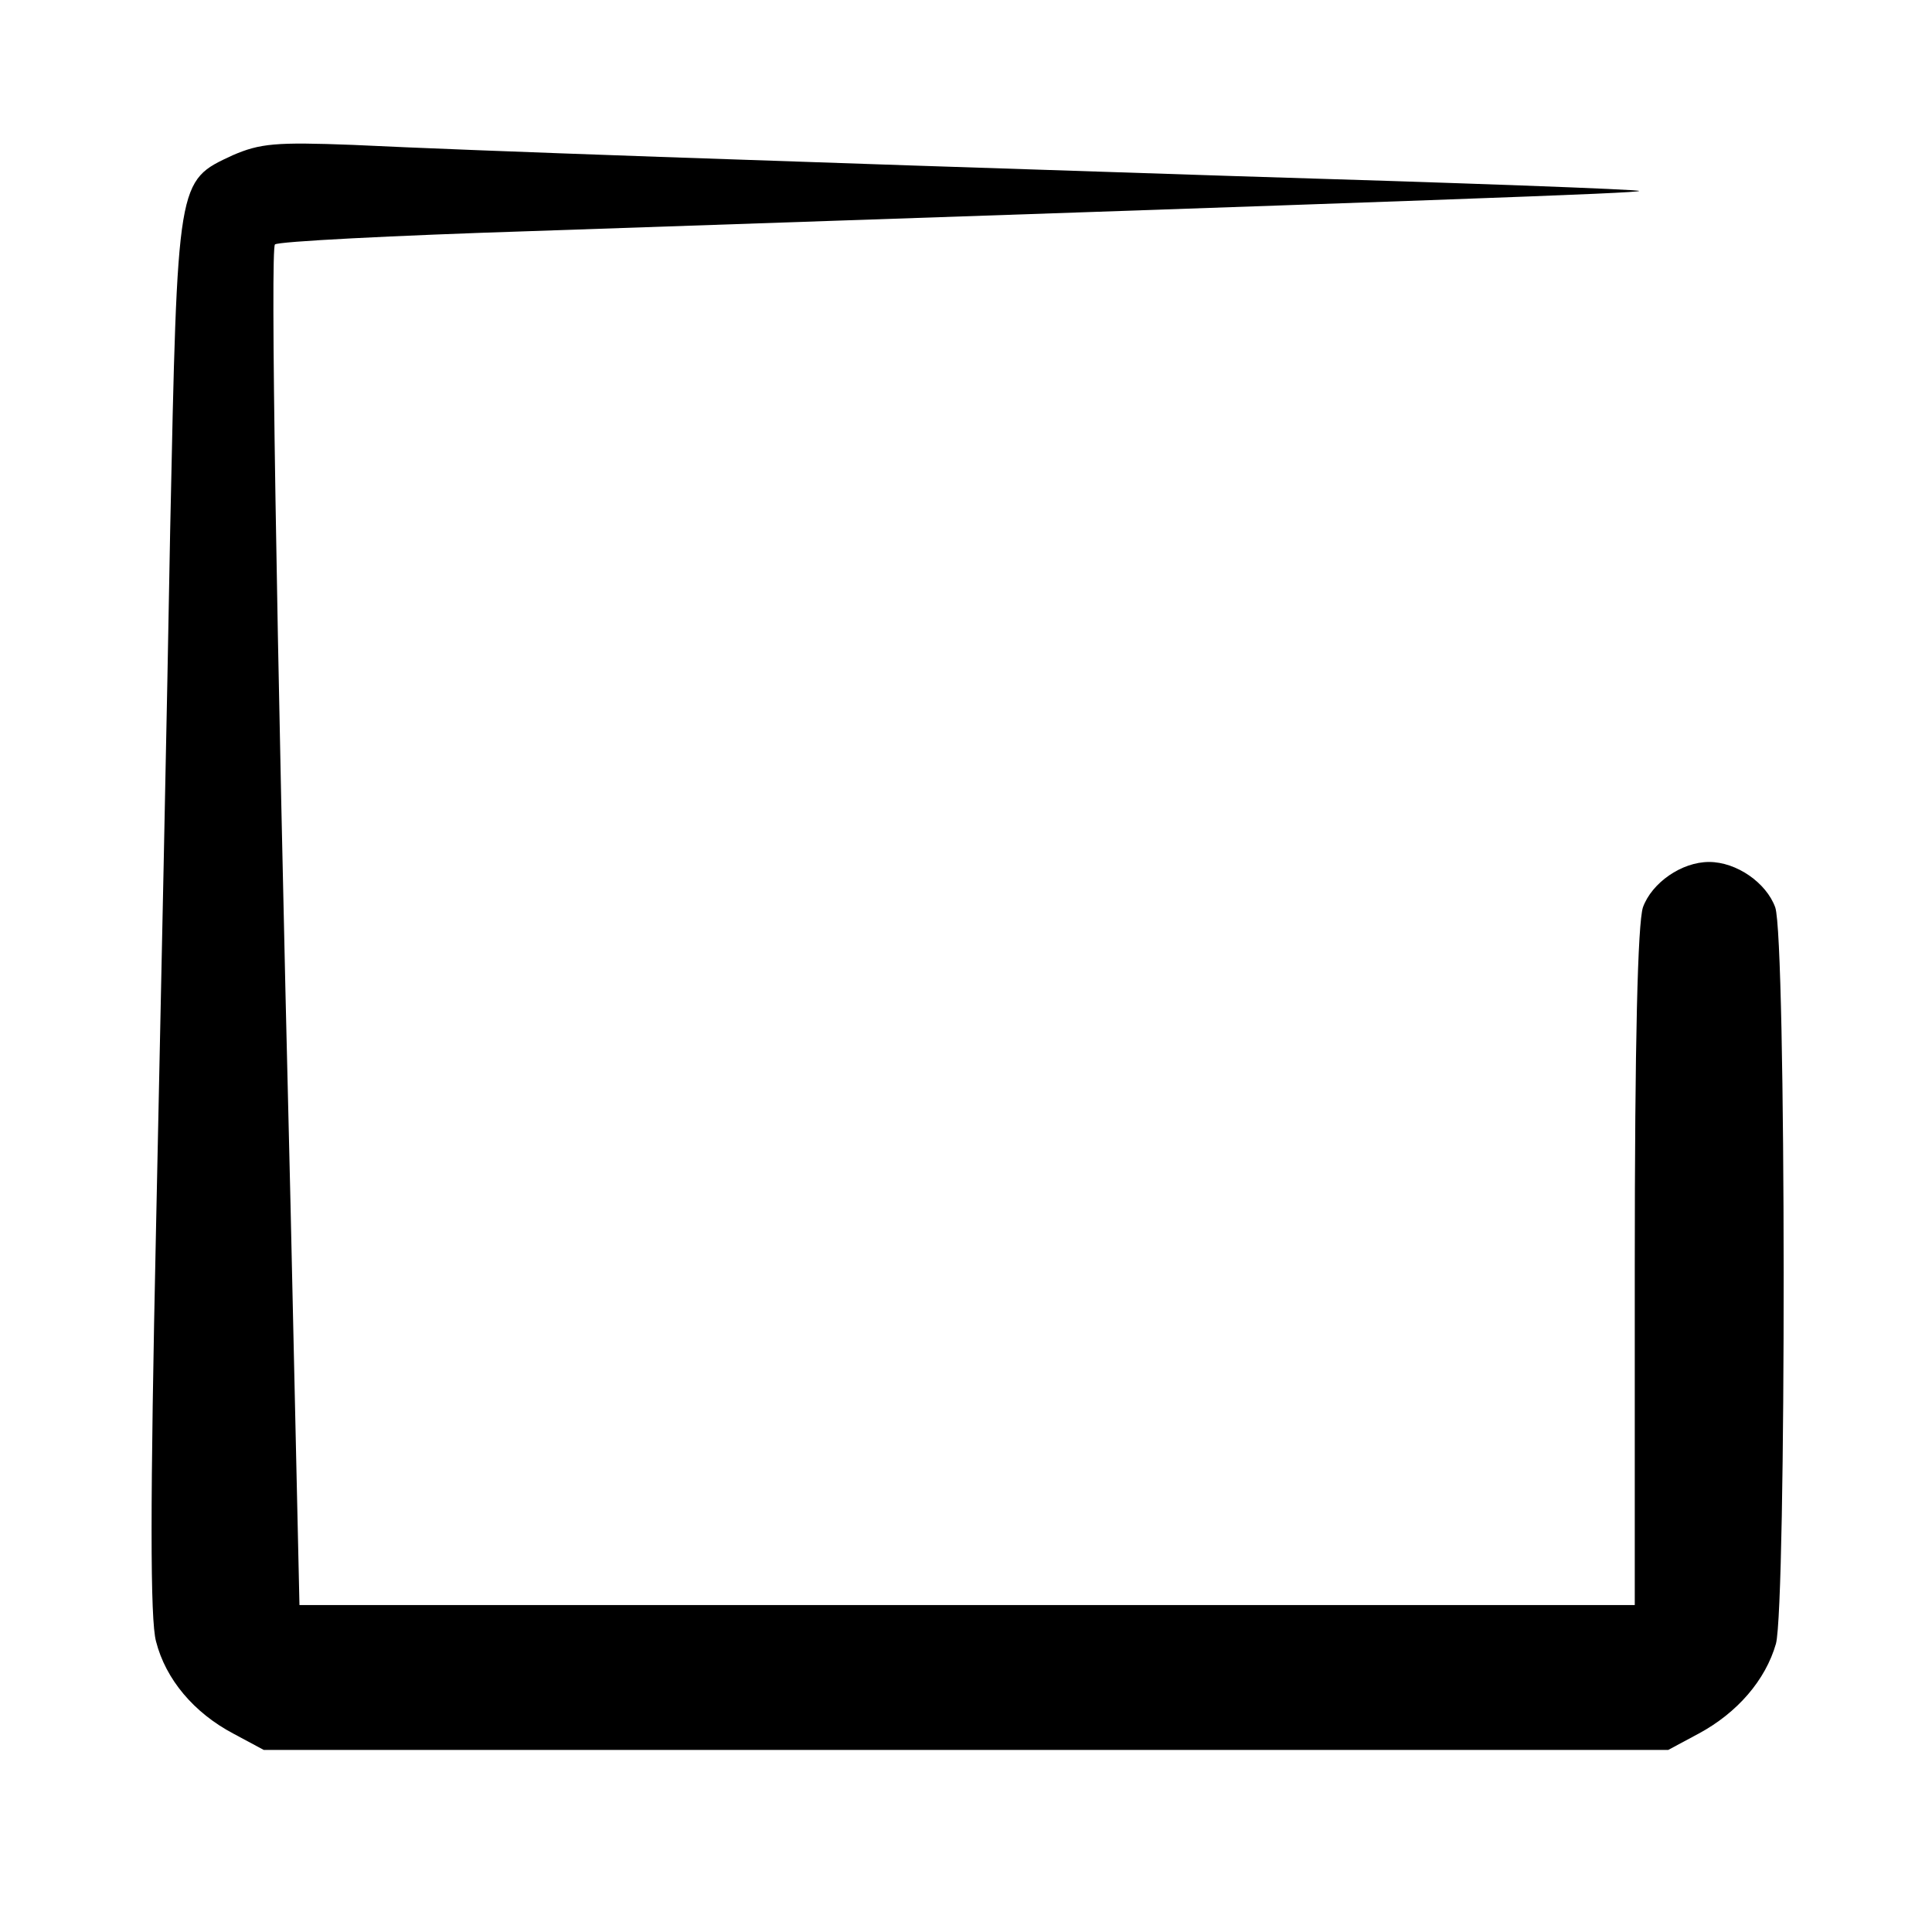
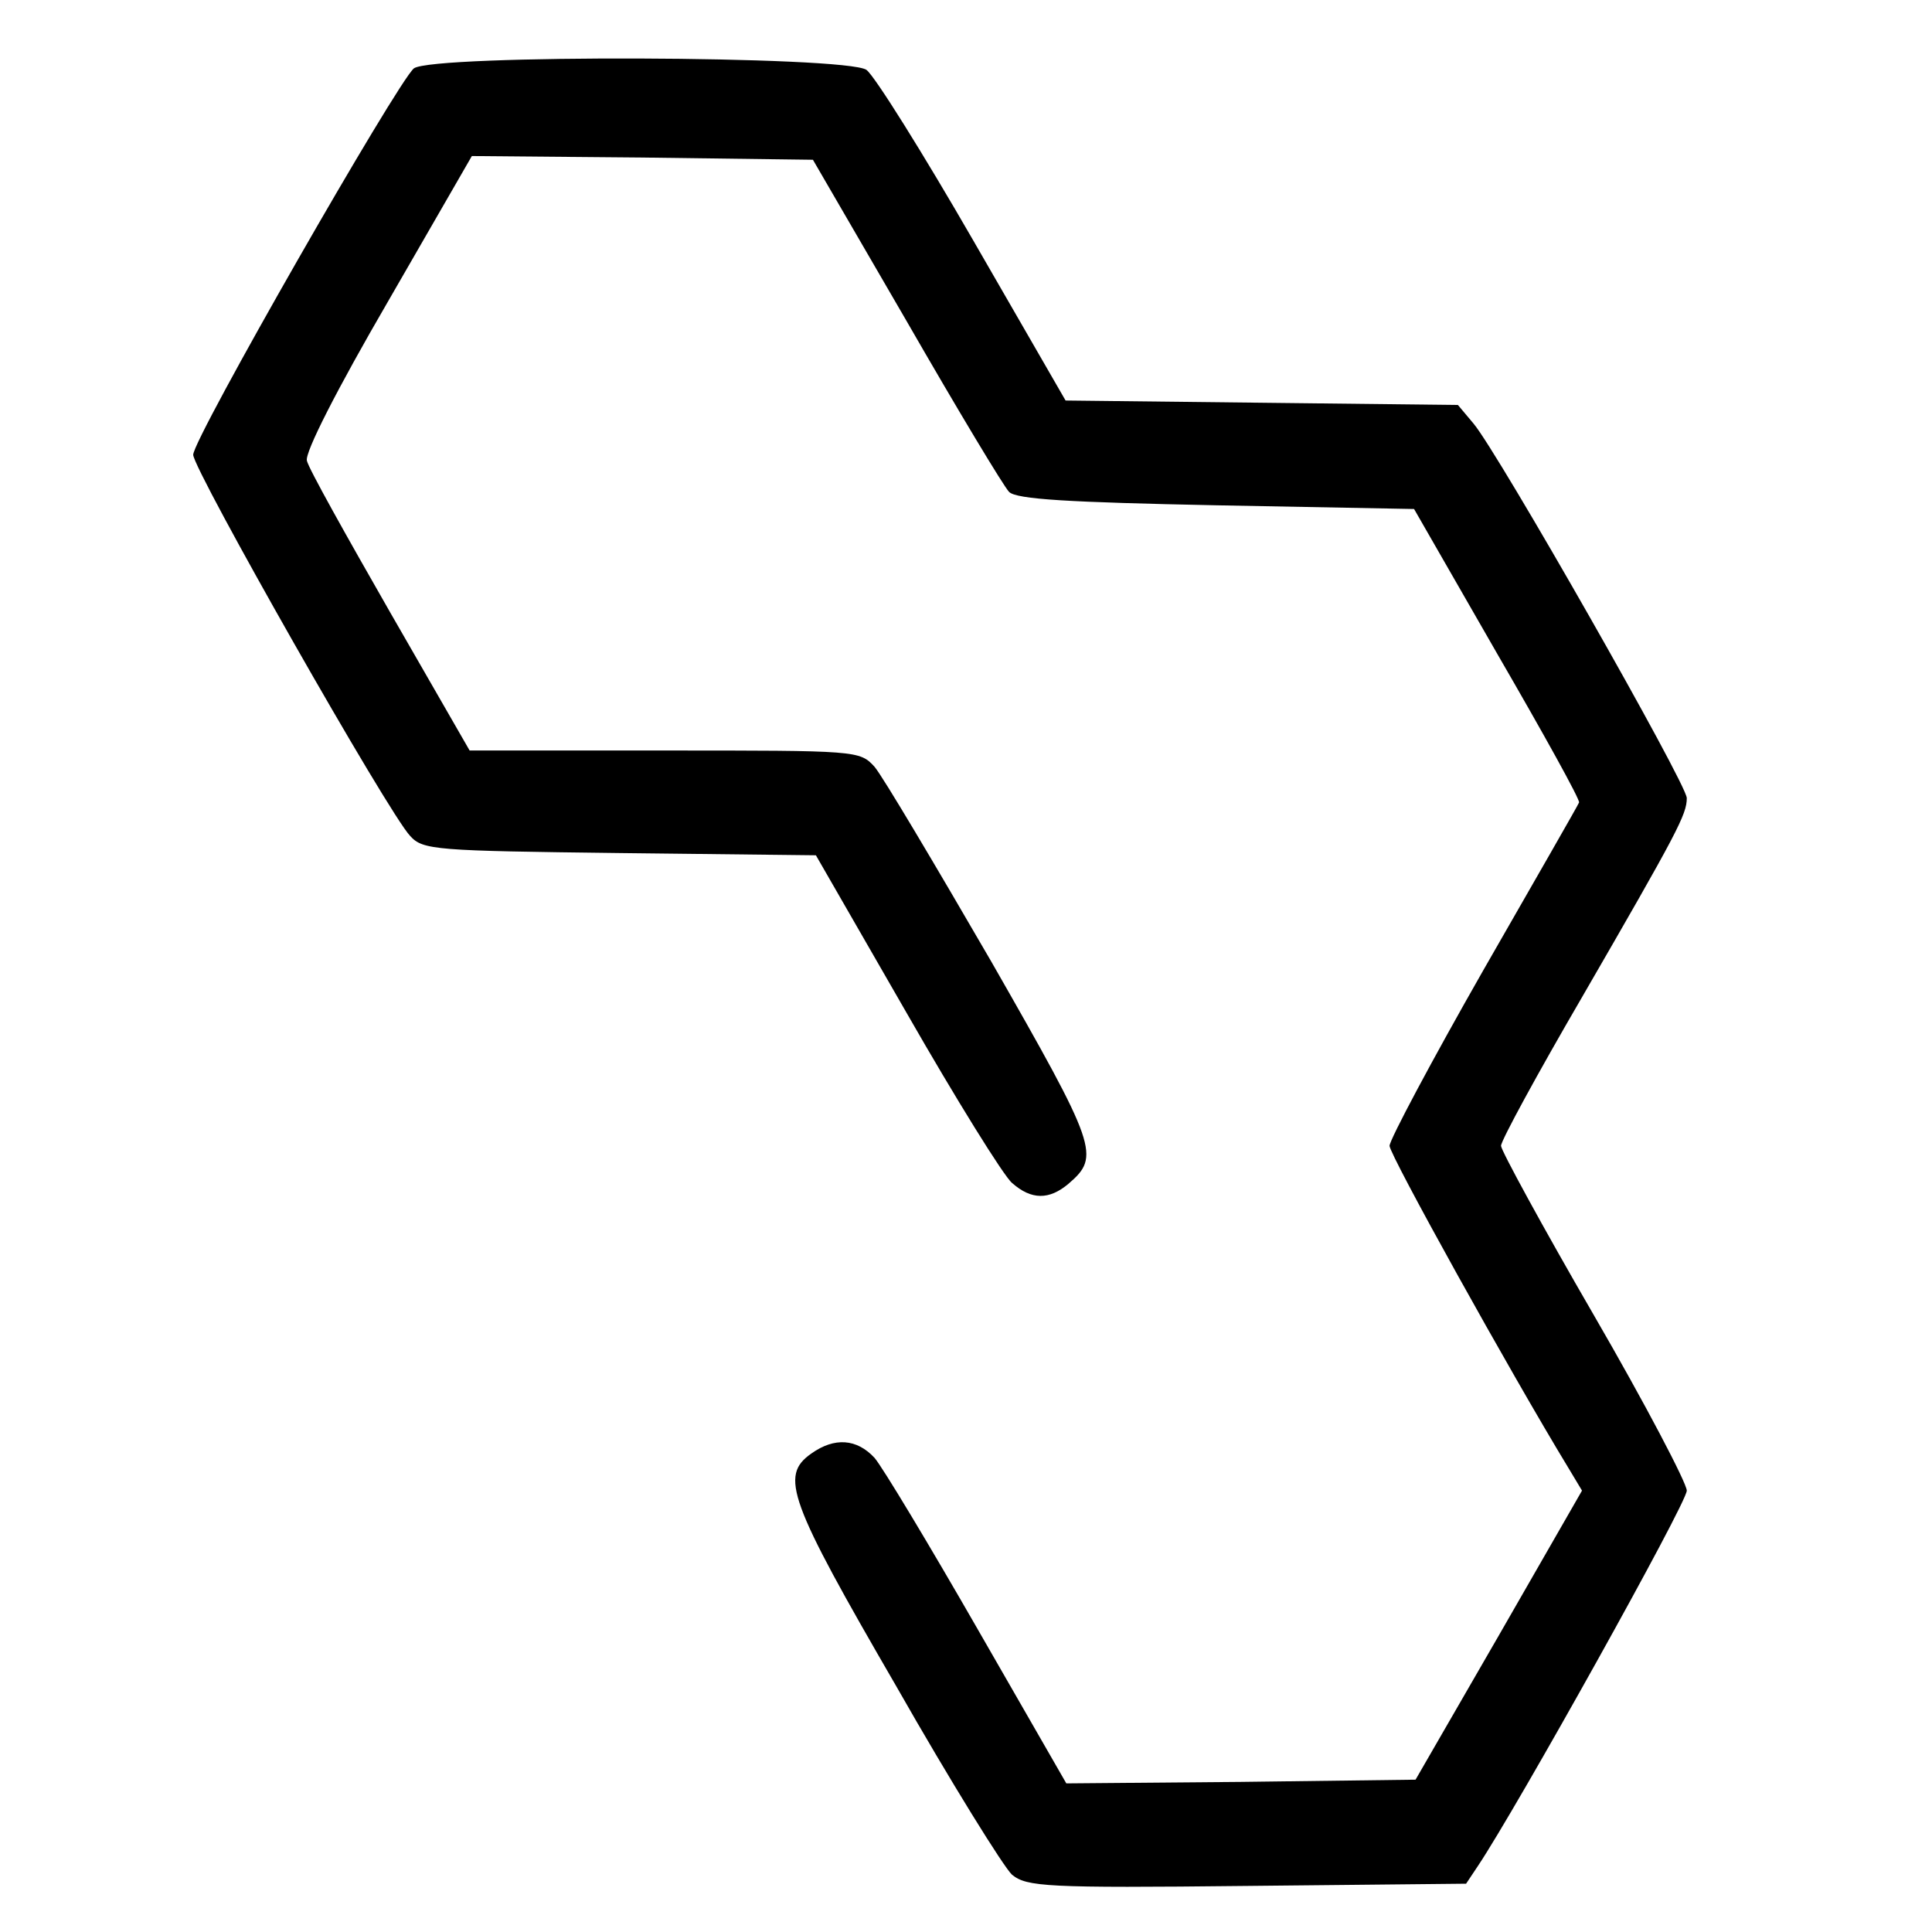
<svg xmlns="http://www.w3.org/2000/svg" version="1.0" width="260pt" height="260pt" viewBox="0 0 260 260" preserveAspectRatio="xMidYMid meet">
  <g transform="translate(0,260) scale(0.1,-0.1)" fill="#000000" stroke="none">
-     <path d="M313 2391 c-75 -35 -74 -30 -84 -505 -4 -232 -13 -654 -19 -938 -8 -371 -8 -528 0 -557 13 -51 51 -96 104 -124 l41 -22 945 0 945 0 41 22 c52 28 90 72 104 121 14 53 14 949 -1 991 -12 33 -52 61 -89 61 -37 0 -77 -28 -89 -61 -7 -22 -11 -179 -11 -485 l0 -454 -898 0 -899 0 -12 538 c-20 816 -27 1286 -21 1293 3 4 158 12 345 18 1237 42 1488 51 1491 54 2 2 -243 11 -544 20 -647 21 -1022 34 -1187 42 -104 4 -125 2 -162 -14z" />
+     <path d="M557 2508 c-22 -18 -297 -498 -297 -520 0 -20 263 -483 292 -513 17 -19 34 -20 282 -23 l264 -3 122 -212 c67 -117 131 -220 142 -229 26 -23 50 -23 76 -1 43 37 39 49 -104 299 -76 131 -146 249 -157 262 -20 22 -23 22 -283 22 l-262 0 -107 186 c-59 103 -110 194 -112 204 -3 11 41 97 109 214 l113 196 229 -2 230 -3 126 -217 c69 -120 131 -223 138 -230 10 -10 81 -14 279 -18 l266 -5 112 -195 c62 -107 112 -197 110 -200 -1 -3 -59 -104 -129 -226 -69 -121 -126 -228 -126 -236 0 -12 162 -304 241 -434 l18 -30 -112 -195 -112 -194 -235 -3 -235 -2 -119 207 c-66 115 -128 218 -139 231 -24 26 -54 28 -85 6 -43 -30 -31 -63 114 -313 74 -130 145 -244 156 -254 20 -16 45 -18 316 -15 l295 3 16 24 c51 76 281 488 281 505 0 10 -56 117 -125 236 -69 119 -125 222 -125 228 0 7 49 97 109 200 129 223 141 246 141 268 0 19 -254 465 -287 504 l-21 25 -264 3 -264 3 -124 215 c-68 118 -133 222 -144 230 -28 19 -583 21 -609 2z" />
  </g>
</svg>
